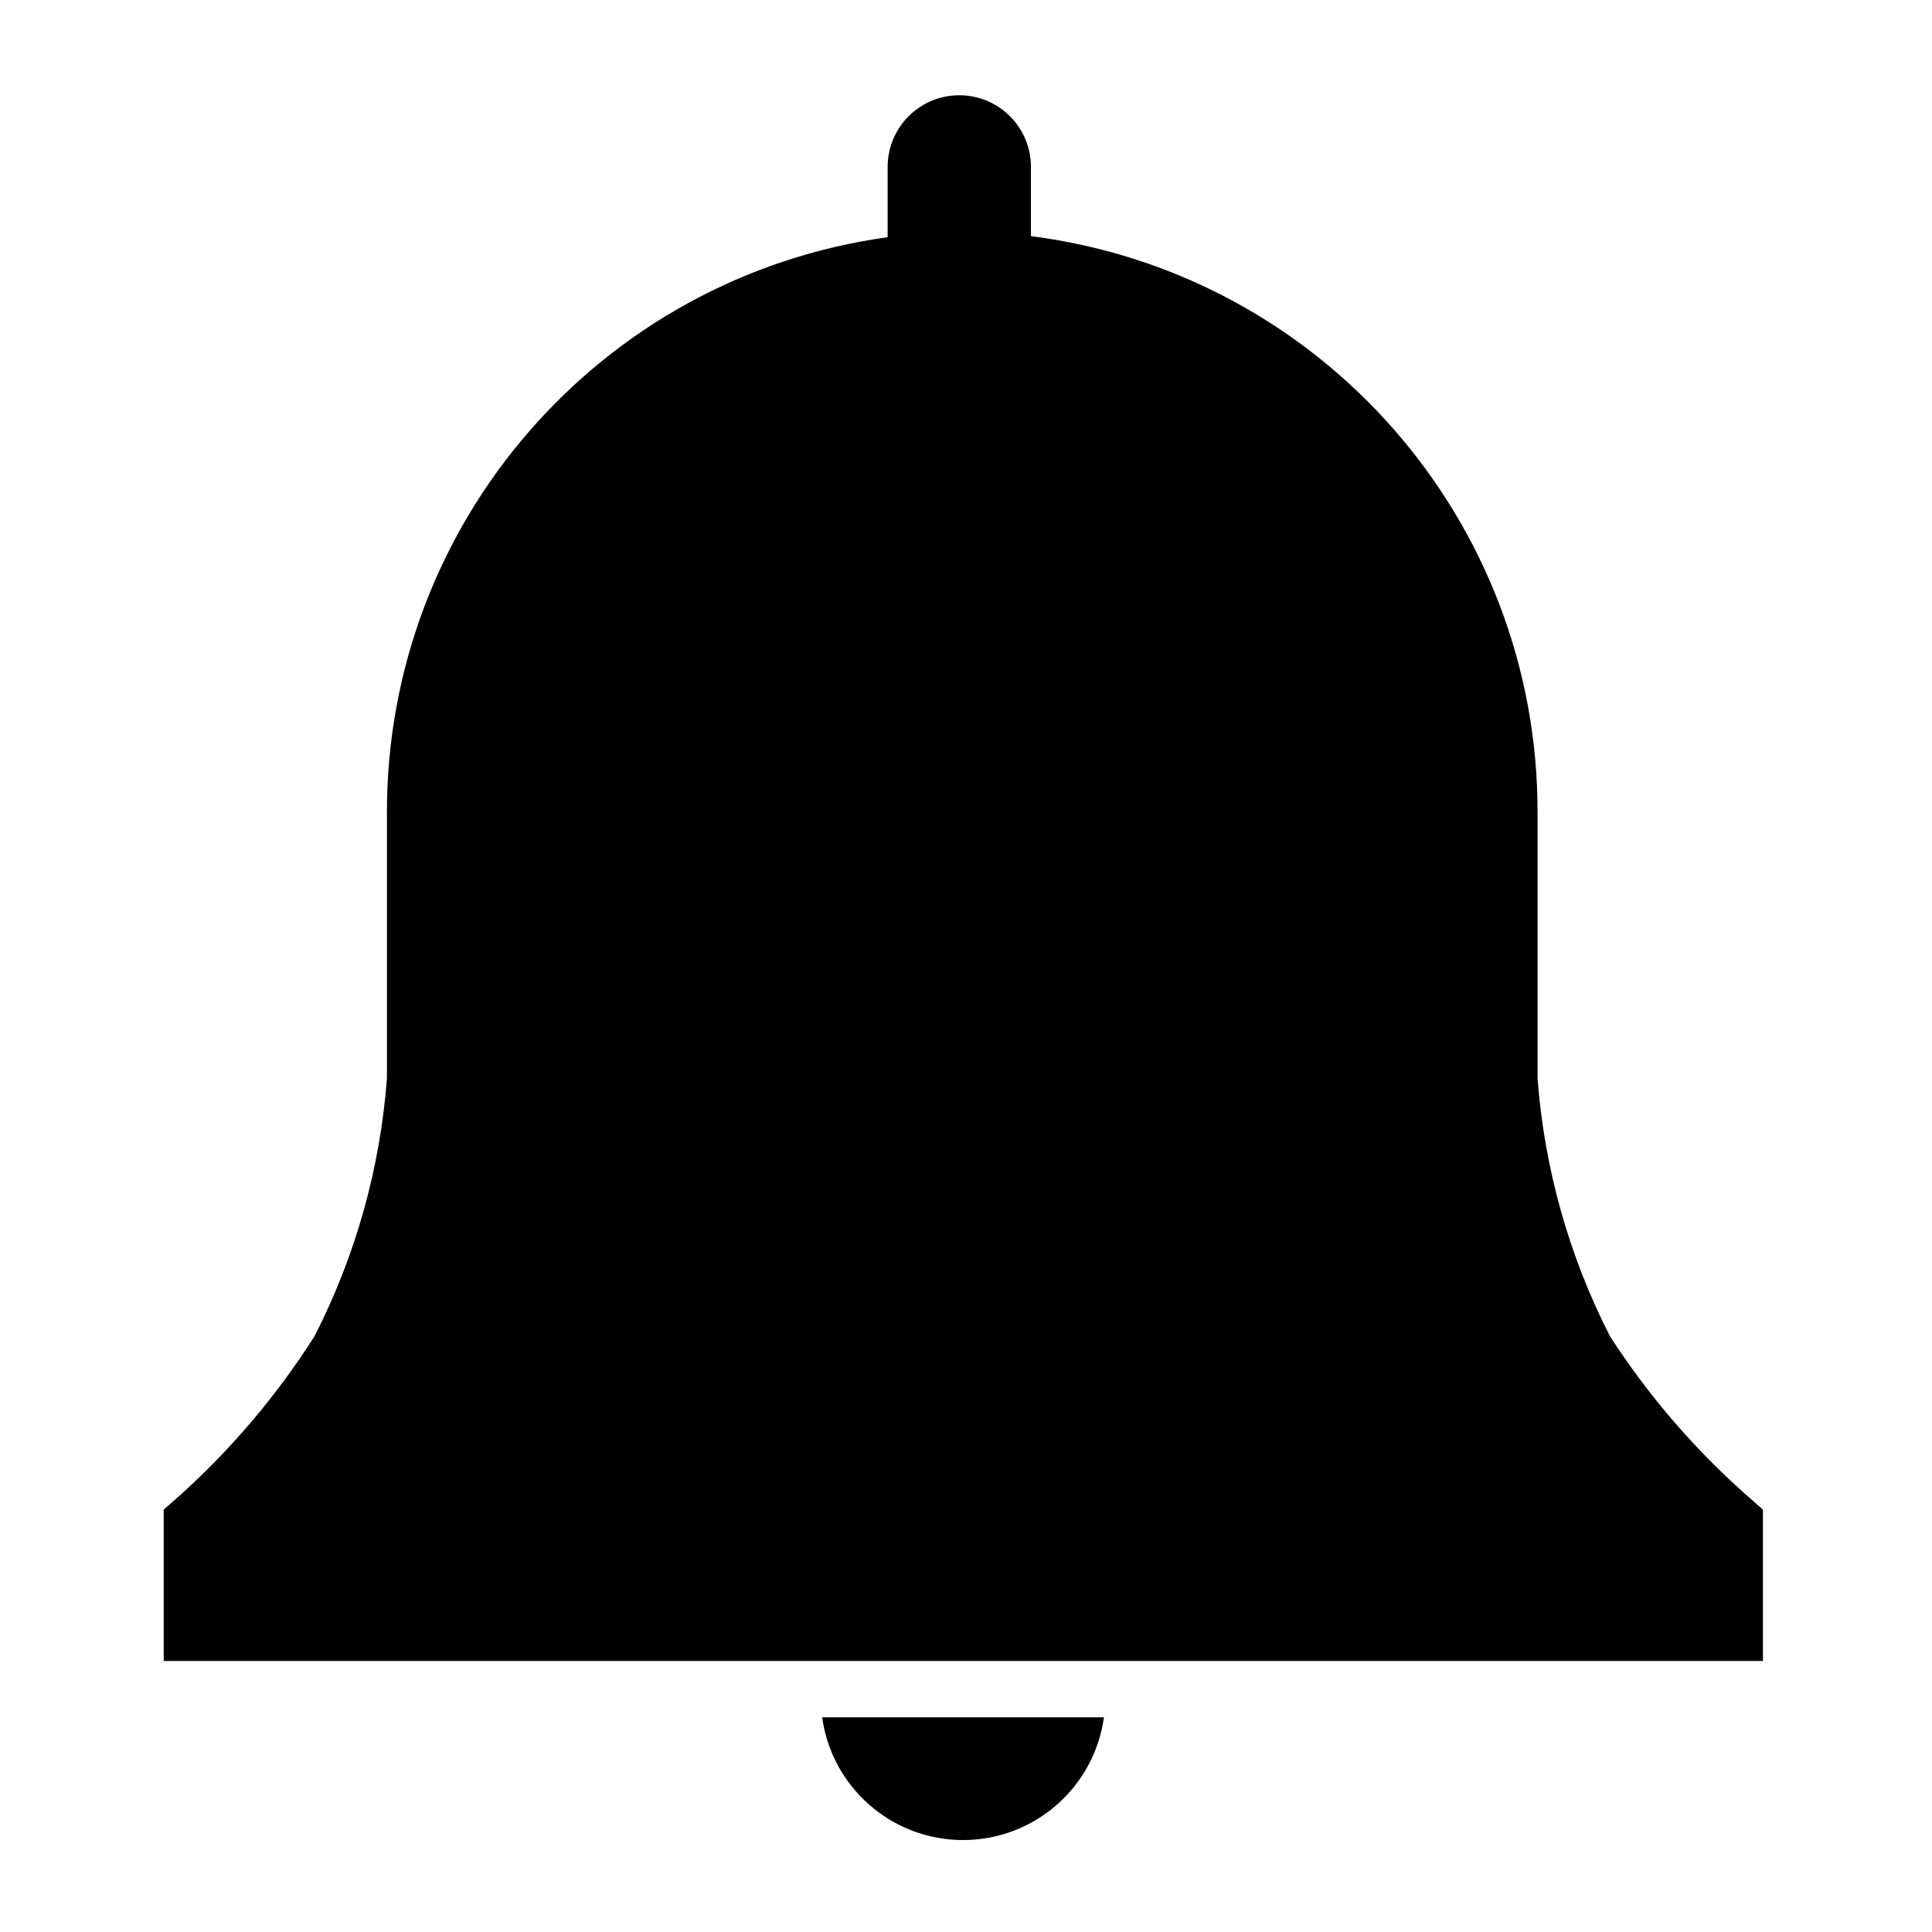
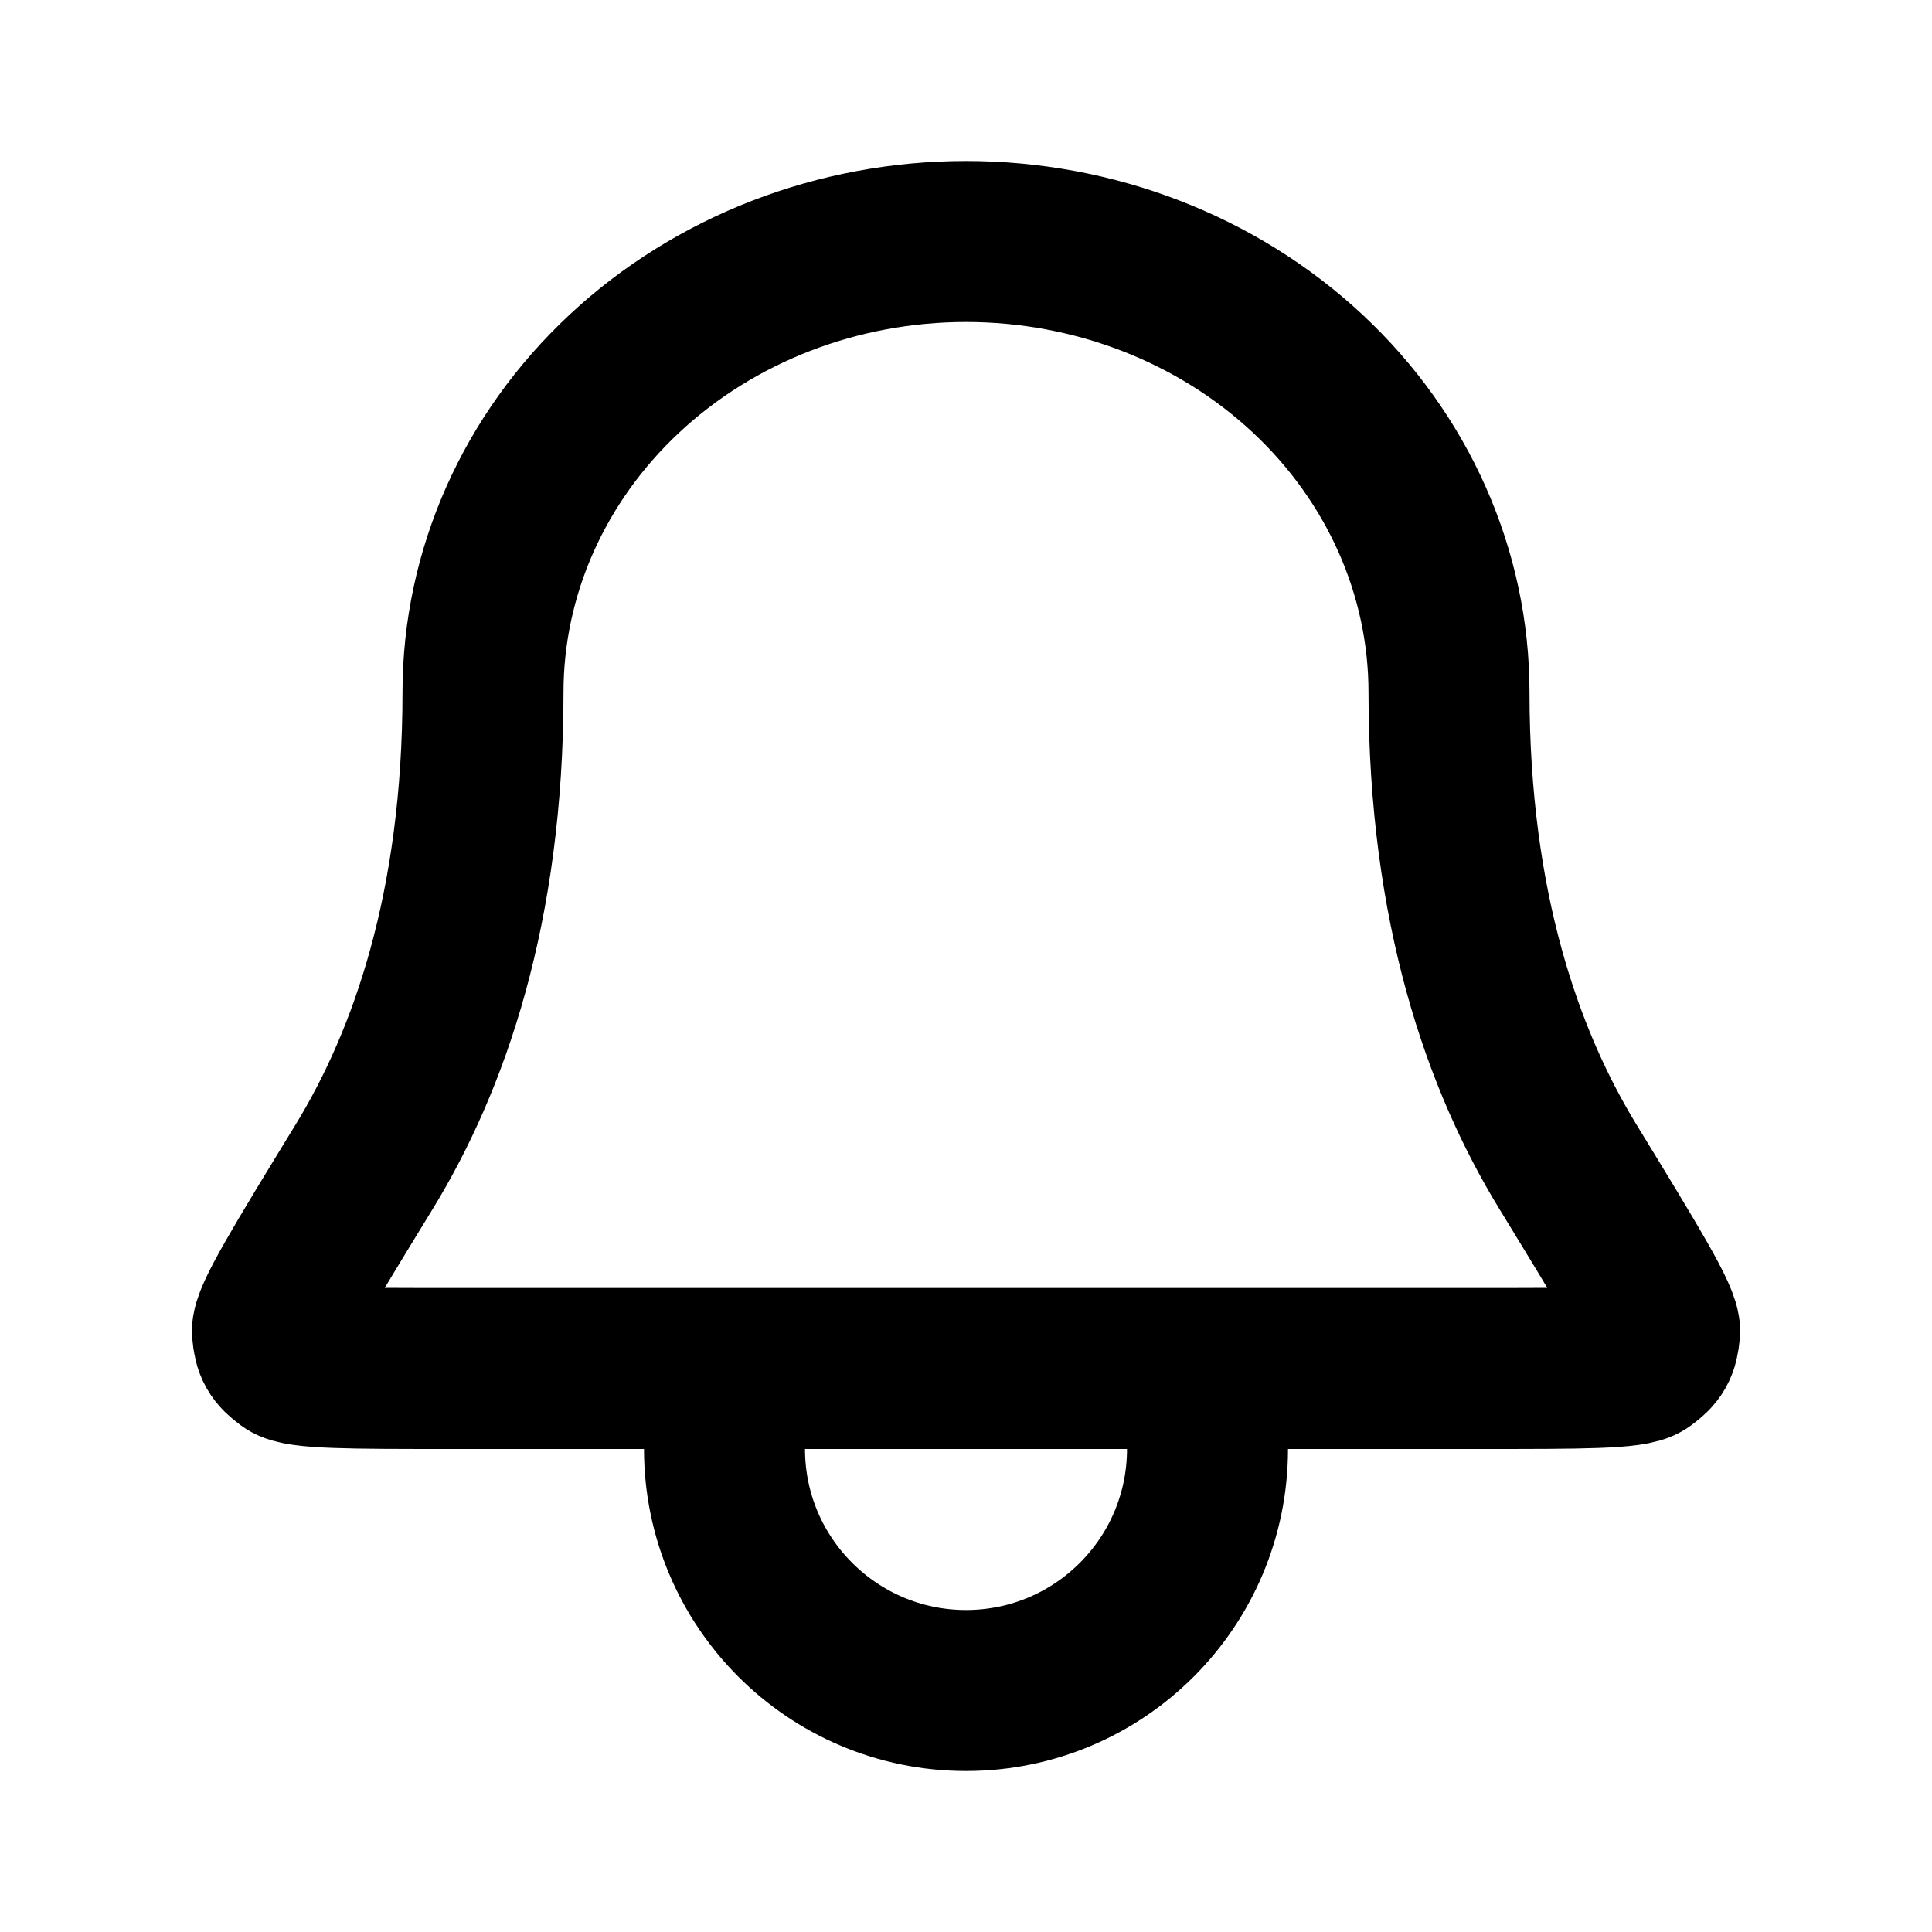
- <svg xmlns="http://www.w3.org/2000/svg" fill="#000000" width="800px" height="800px" viewBox="0 0 36 36" version="1.1" preserveAspectRatio="xMidYMid meet">
-   <path class="clr-i-solid clr-i-solid-path-1" d="M32.85,28.13l-.34-.3A14.37,14.37,0,0,1,30,24.9a12.63,12.63,0,0,1-1.35-4.81V15.15A10.81,10.81,0,0,0,19.21,4.4V3.11a1.33,1.33,0,1,0-2.67,0V4.42A10.81,10.81,0,0,0,7.21,15.15v4.94A12.63,12.63,0,0,1,5.86,24.9a14.4,14.4,0,0,1-2.47,2.93l-.34.3v2.82H32.85Z" />
-   <path class="clr-i-solid clr-i-solid-path-2" d="M15.32,32a2.65,2.65,0,0,0,5.25,0Z" />
-   <rect x="0" y="0" width="36" height="36" fill-opacity="0" />
+ <svg xmlns="http://www.w3.org/2000/svg" width="800px" height="800px" viewBox="0 0 24 24" fill="none">
+   <path d="M9.002 17H5.606C4.348 17 3.719 17 3.586 16.902C3.438 16.793 3.401 16.728 3.385 16.544C3.371 16.38 3.756 15.749 4.528 14.487C5.324 13.184 6 11.286 6 8.6C6 7.115 6.632 5.69 7.758 4.64C8.883 3.59 10.409 3 12 3C13.592 3 15.118 3.59 16.243 4.64C17.368 5.69 18 7.115 18 8.6C18 11.286 18.677 13.184 19.473 14.487C20.244 15.749 20.63 16.38 20.616 16.544C20.599 16.728 20.563 16.793 20.414 16.902C20.282 17 19.653 17 18.394 17H15M9.002 17L9 18C9 19.657 10.344 21 12 21C13.657 21 15 19.657 15 18V17M9.002 17H15" stroke="#000000" stroke-width="2" stroke-linecap="round" stroke-linejoin="round" />
</svg>
